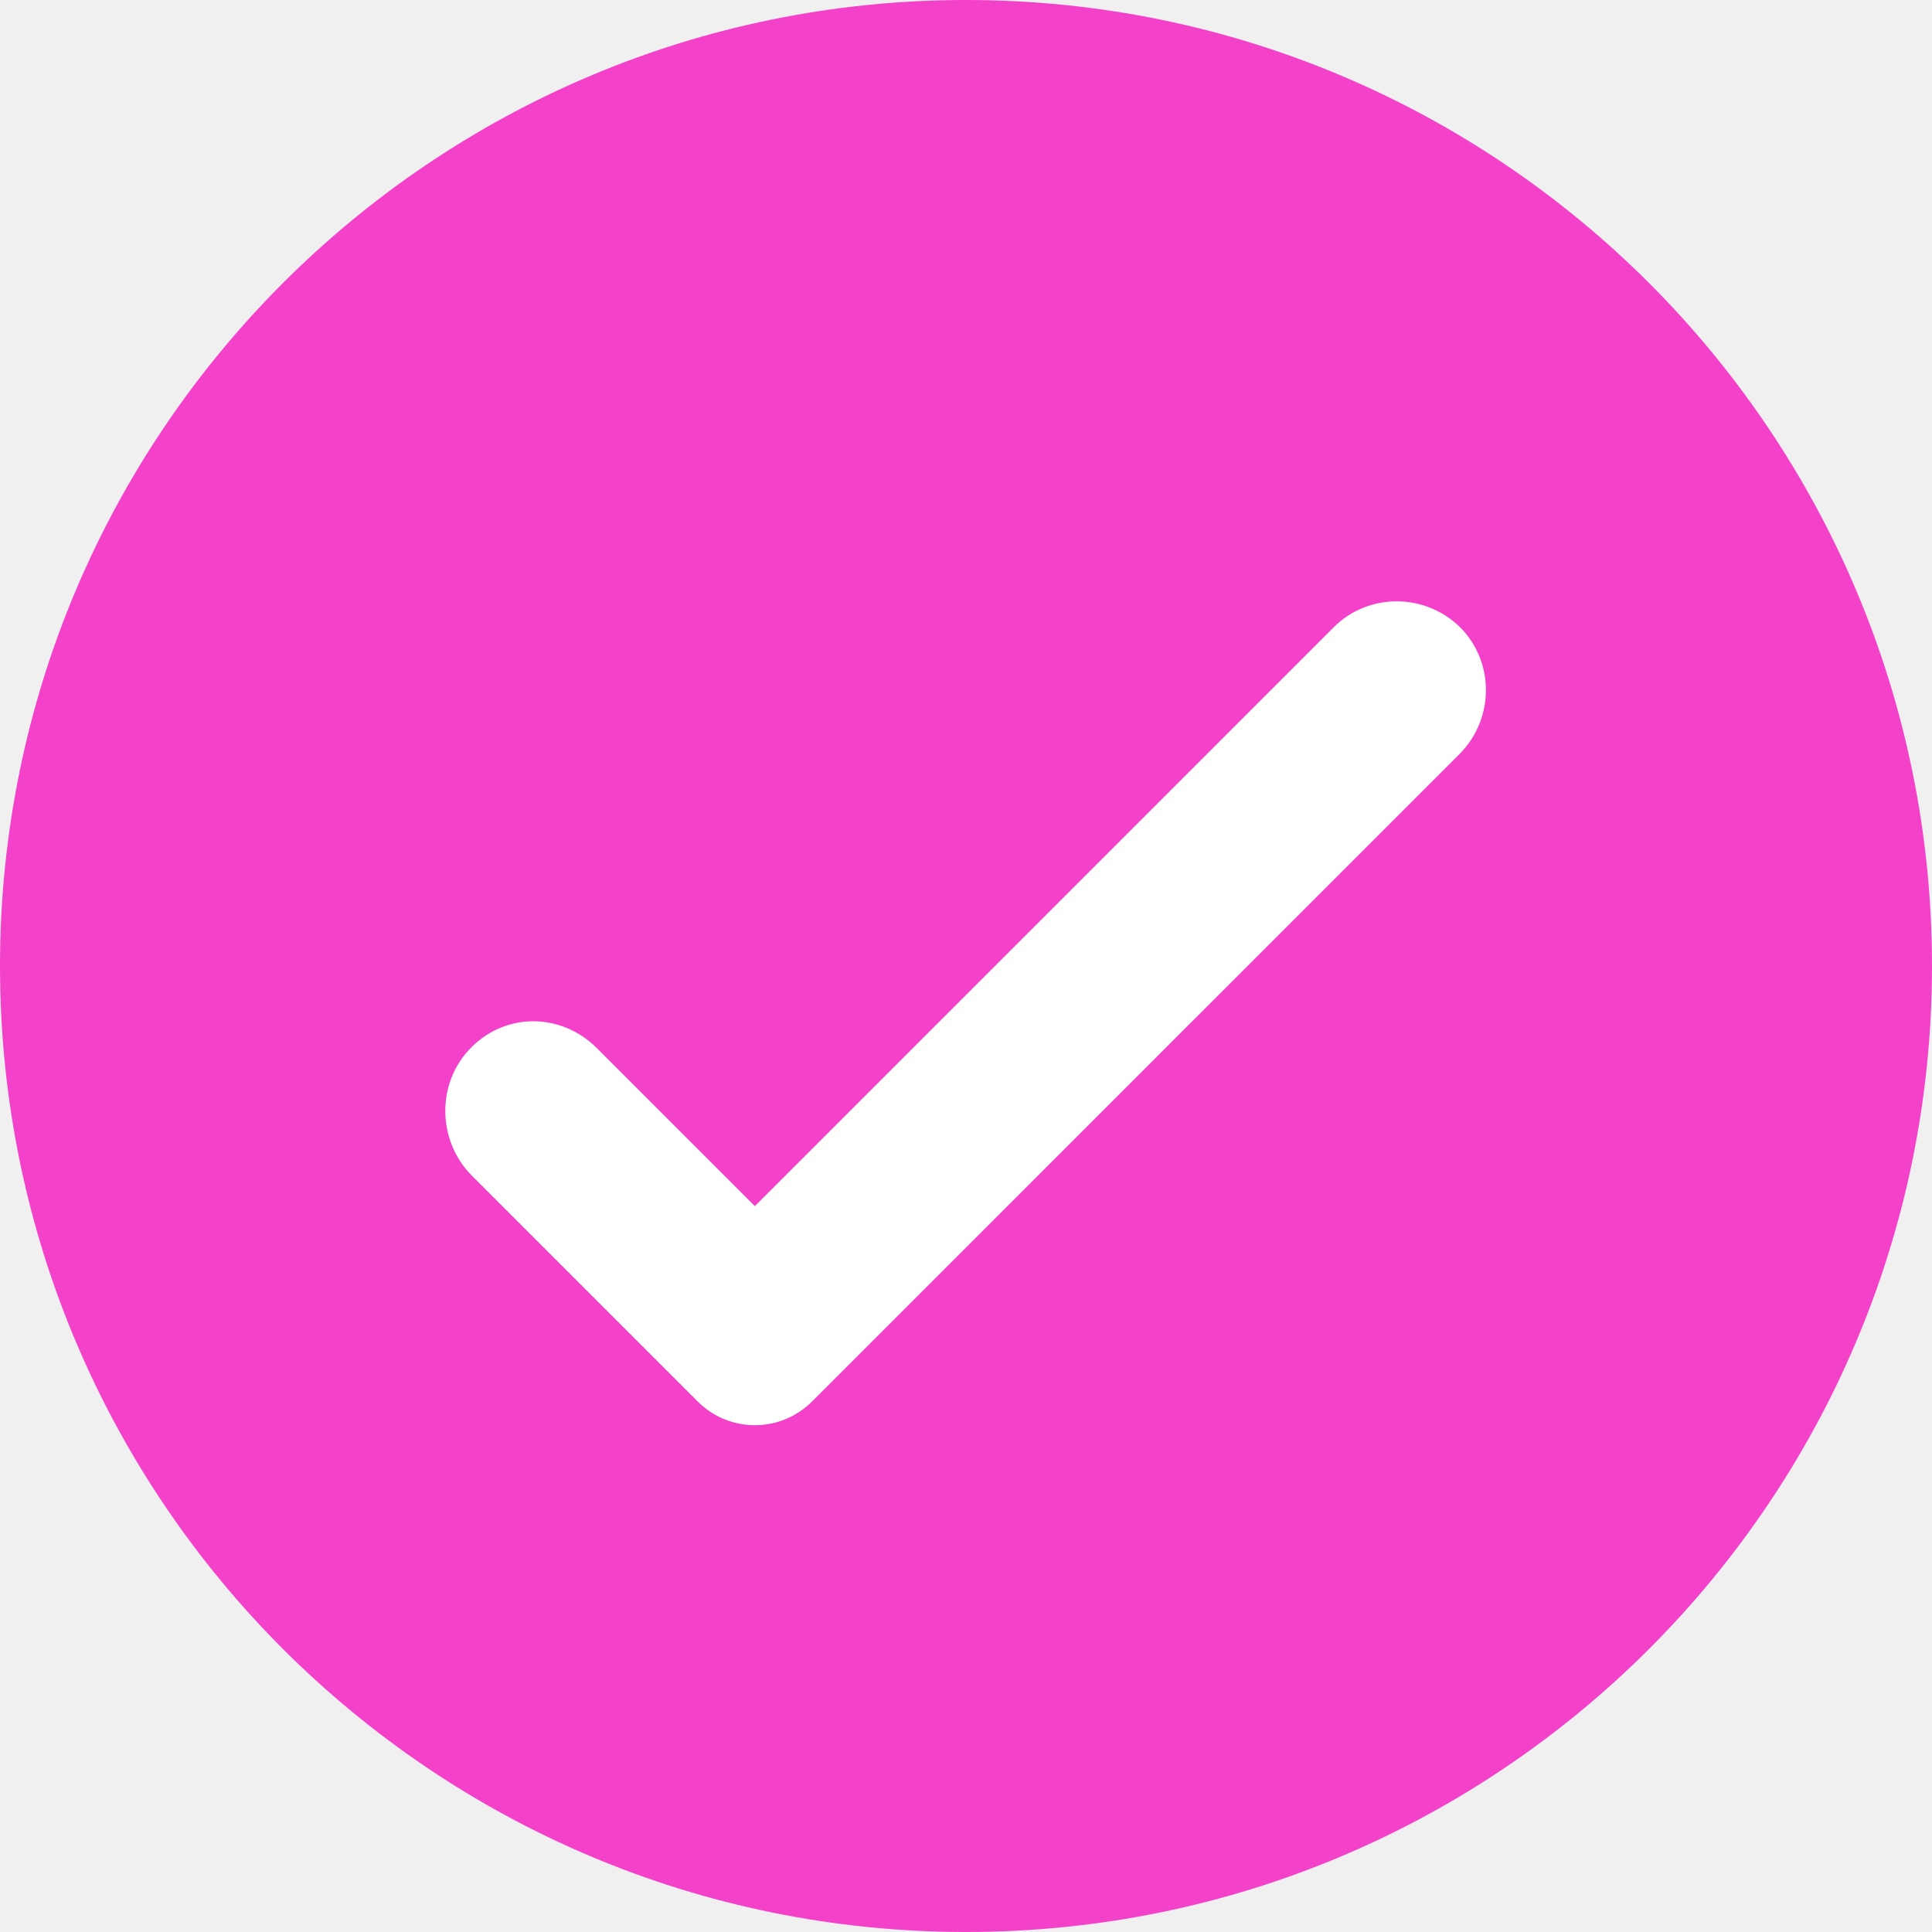
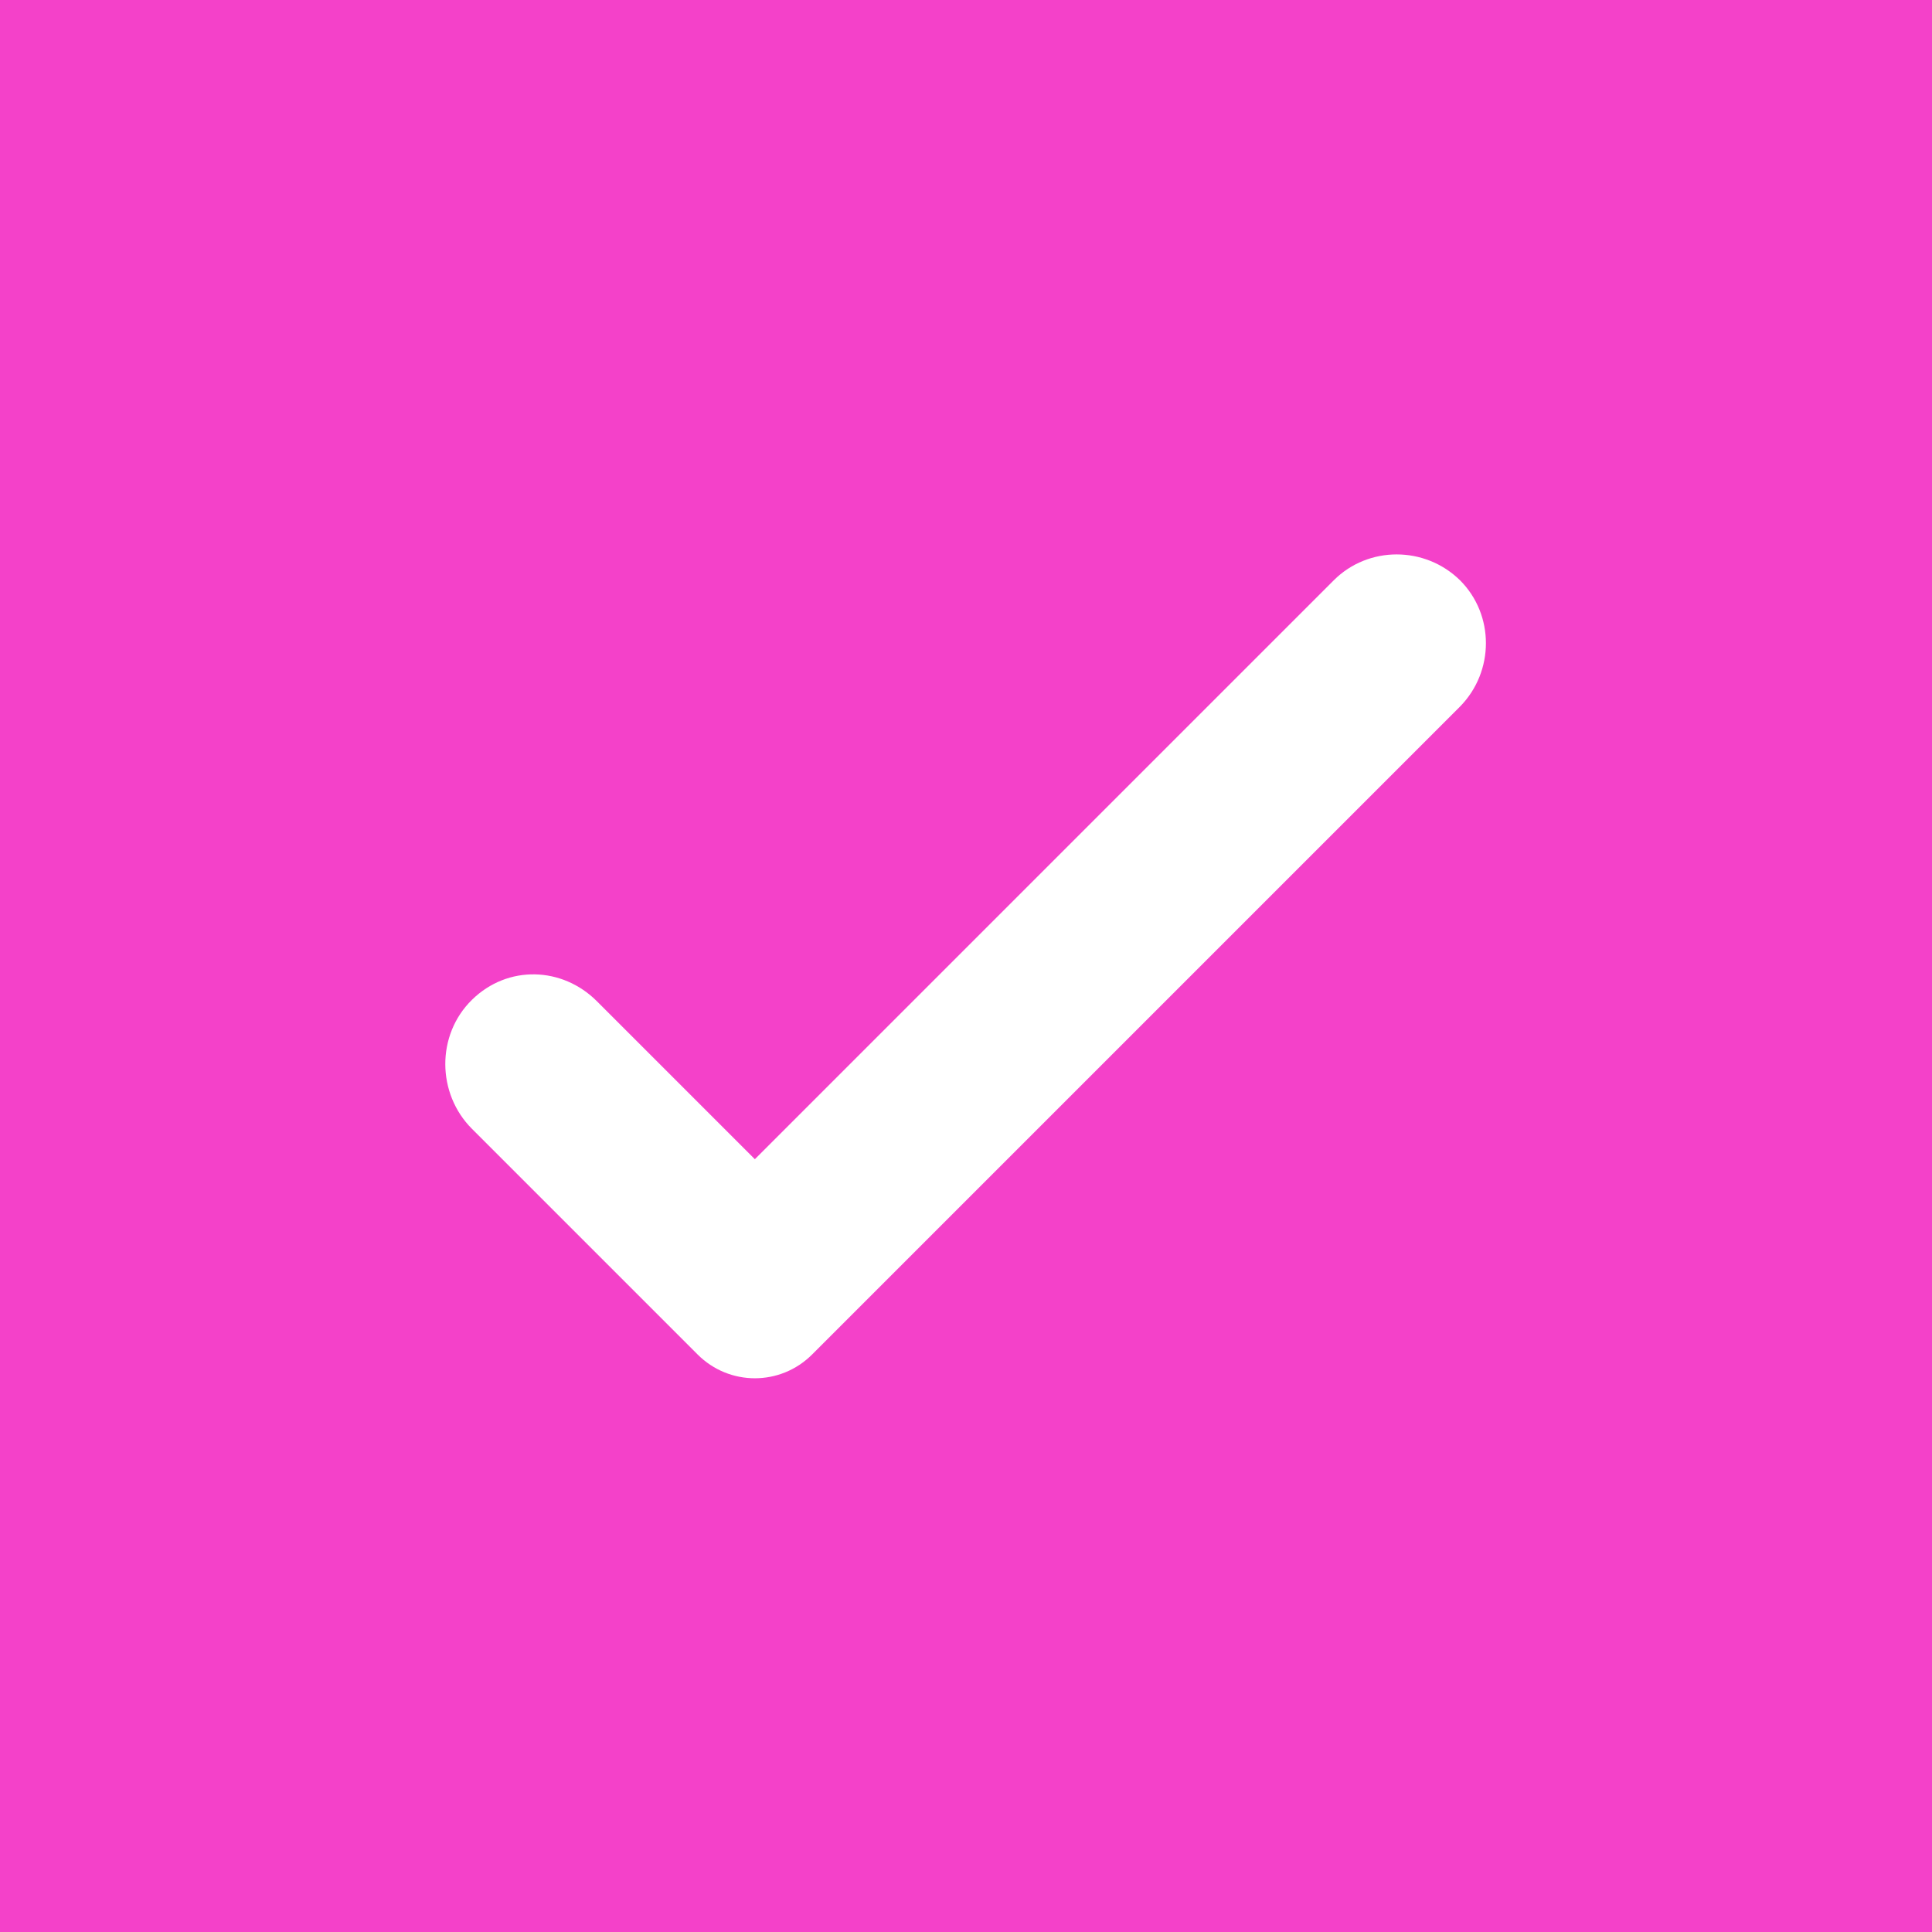
- <svg xmlns="http://www.w3.org/2000/svg" id="_レイヤー_2" data-name="レイヤー 2" viewBox="0 0 28 28">
+ <svg xmlns="http://www.w3.org/2000/svg" id="_レイヤー_2" data-name="レイヤー_2" viewBox="0 0 28 28">
  <defs>
    <style>
      .cls-1 {
-         fill: #f441c9;
-       }
- 
-       .cls-1, .cls-2 {
-         stroke-width: 0px;
+         fill: #fff;
      }

      .cls-2 {
-         fill: #fff;
+         fill: #f441c9;
      }
    </style>
  </defs>
-   <g id="_レイヤー_2-2" data-name="レイヤー 2">
+   <g id="_レイヤー_2-2" data-name="レイヤー_2">
    <g>
-       <path class="cls-1" d="M14,0C6.27,0,0,6.27,0,14s6.27,14,14,14,14-6.27,14-14S21.73,0,14,0Z" />
-       <path class="cls-2" d="M21.16,10.92l-9.39,9.39c-.46.46-1.2.46-1.66,0l-3.27-3.27c-.51-.51-.52-1.36,0-1.87s1.31-.48,1.81.02l2.29,2.29,8.39-8.39c.5-.5,1.32-.5,1.83,0,.5.5.5,1.32,0,1.83Z" />
+       <rect class="cls-2" width="28" height="28" />
+       <path class="cls-1" d="M21.16,10.24l-9.39,9.39c-.46.46-1.2.46-1.66,0l-3.27-3.27c-.51-.51-.52-1.36,0-1.87s1.31-.48,1.81.02l2.29,2.29,8.39-8.39c.5-.5,1.32-.5,1.83,0,.5.5.5,1.32,0,1.83Z" />
    </g>
  </g>
</svg>
